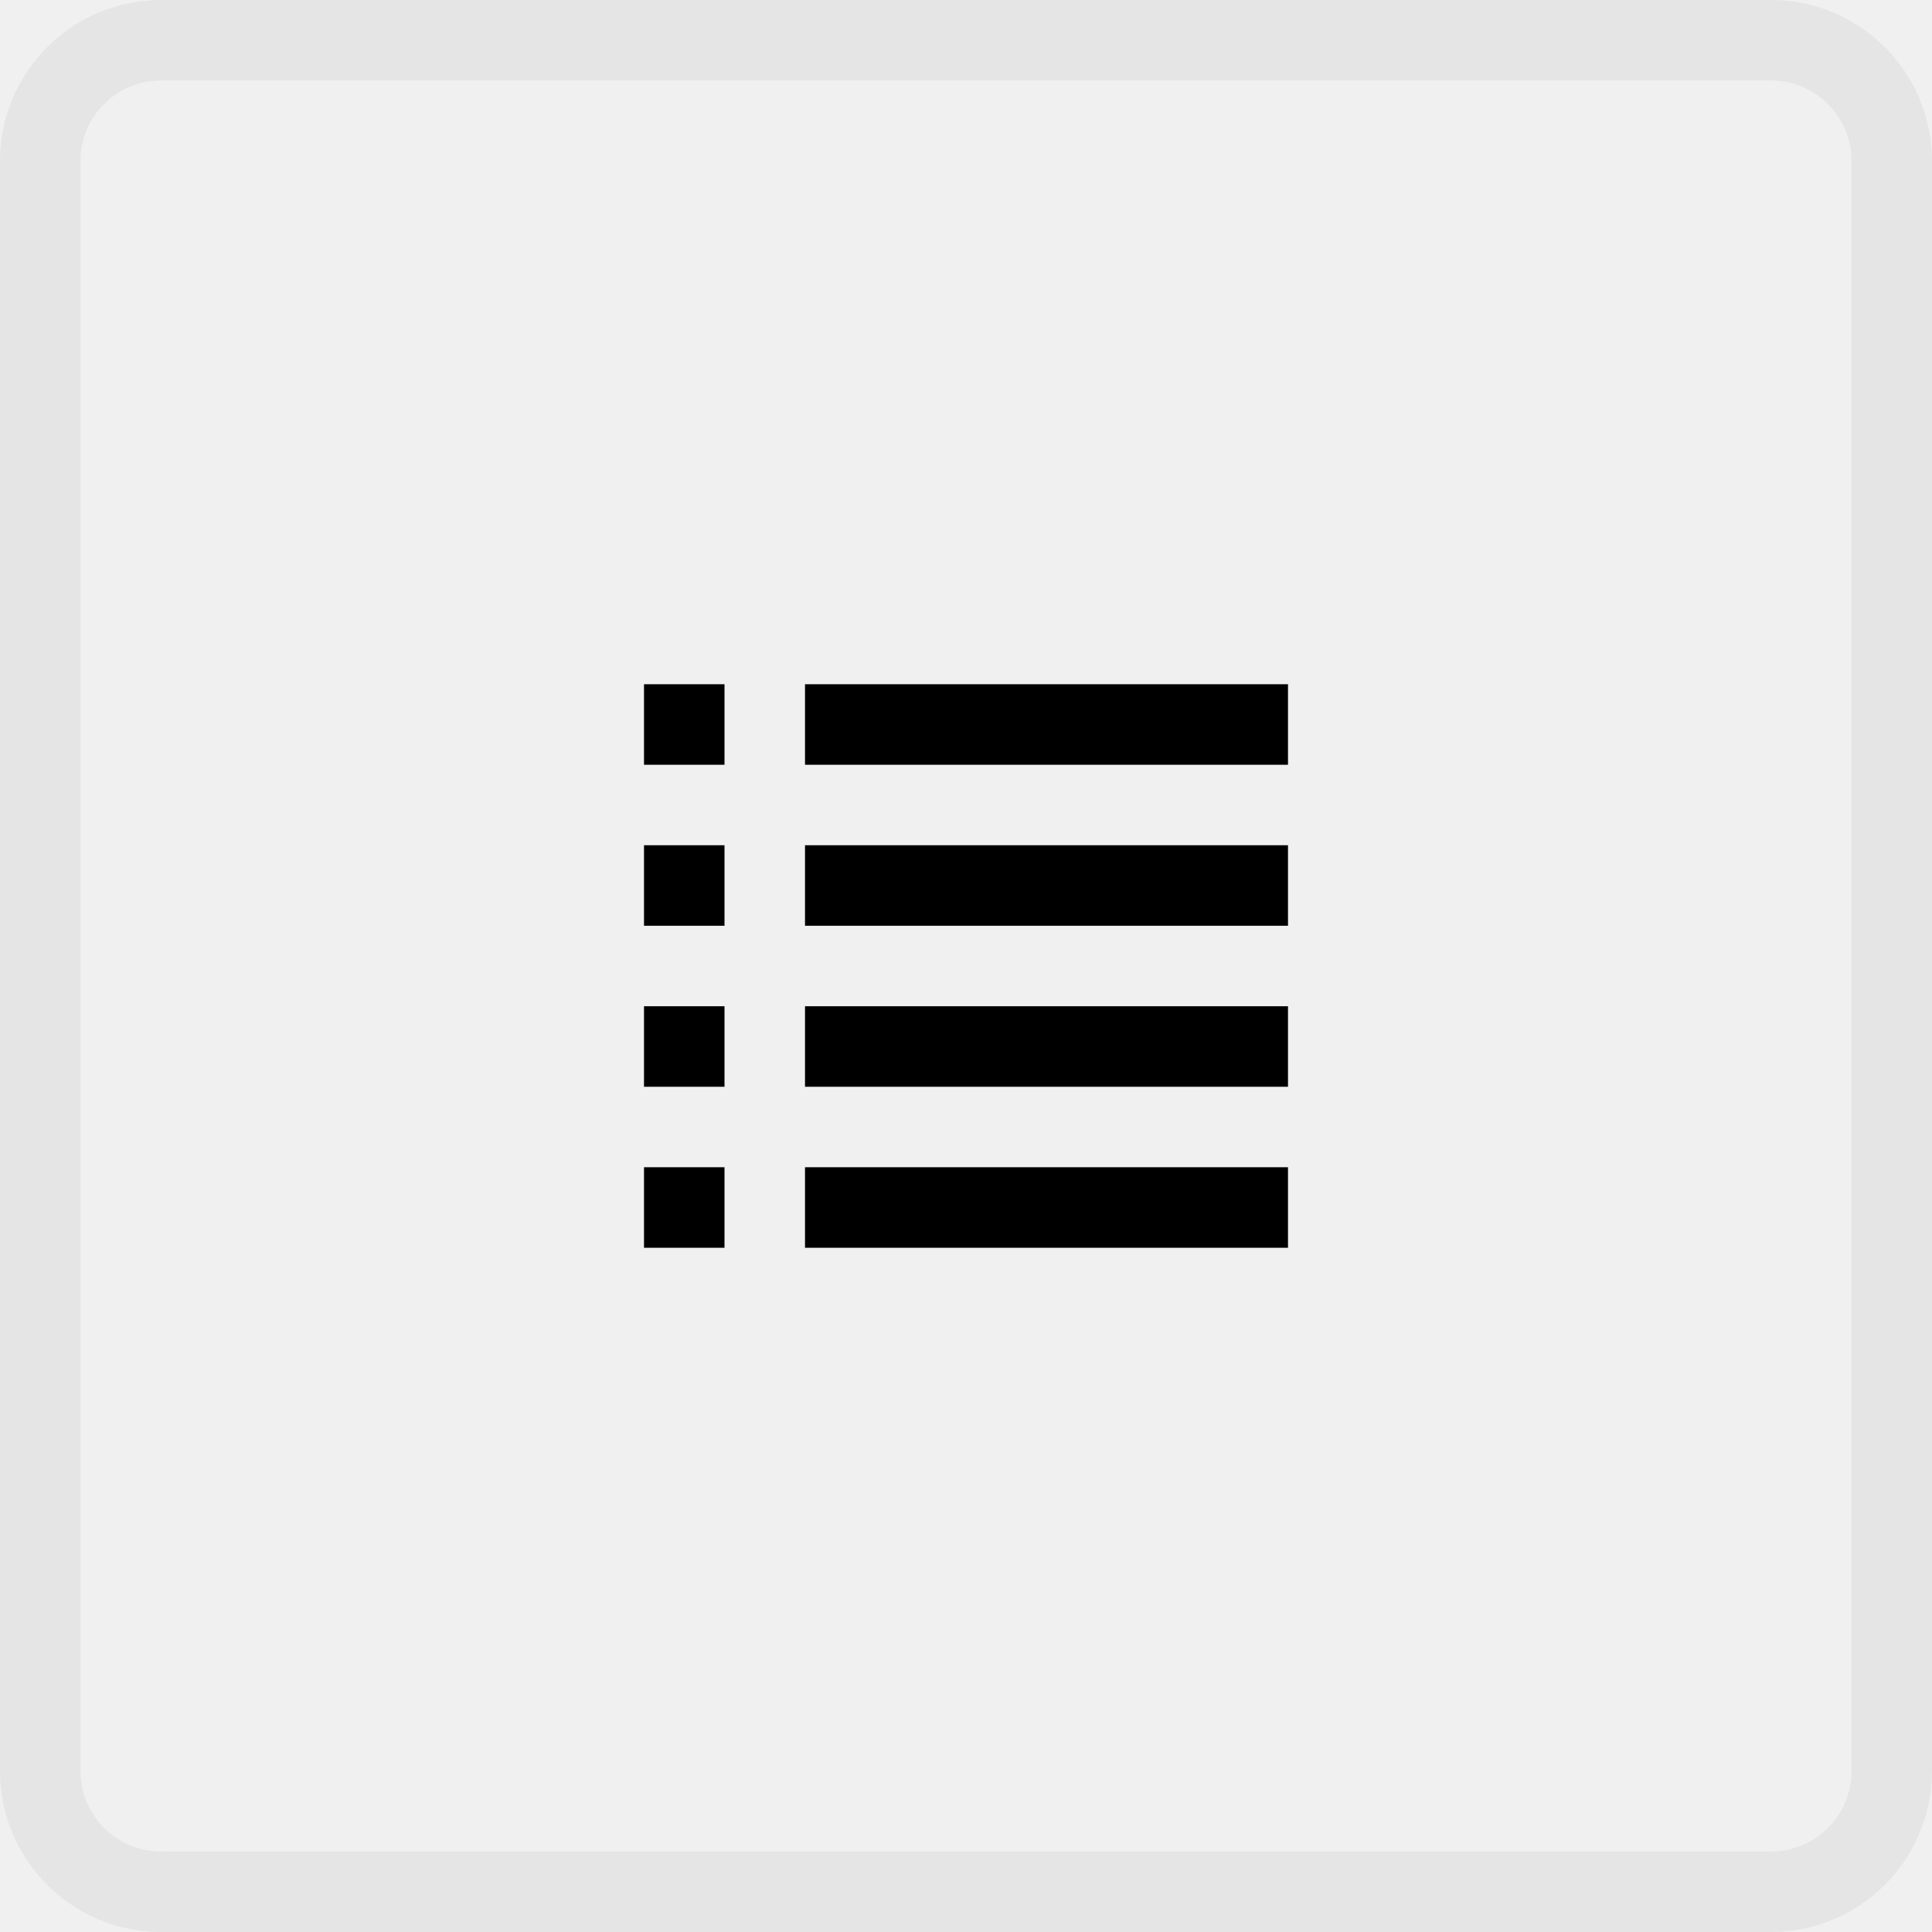
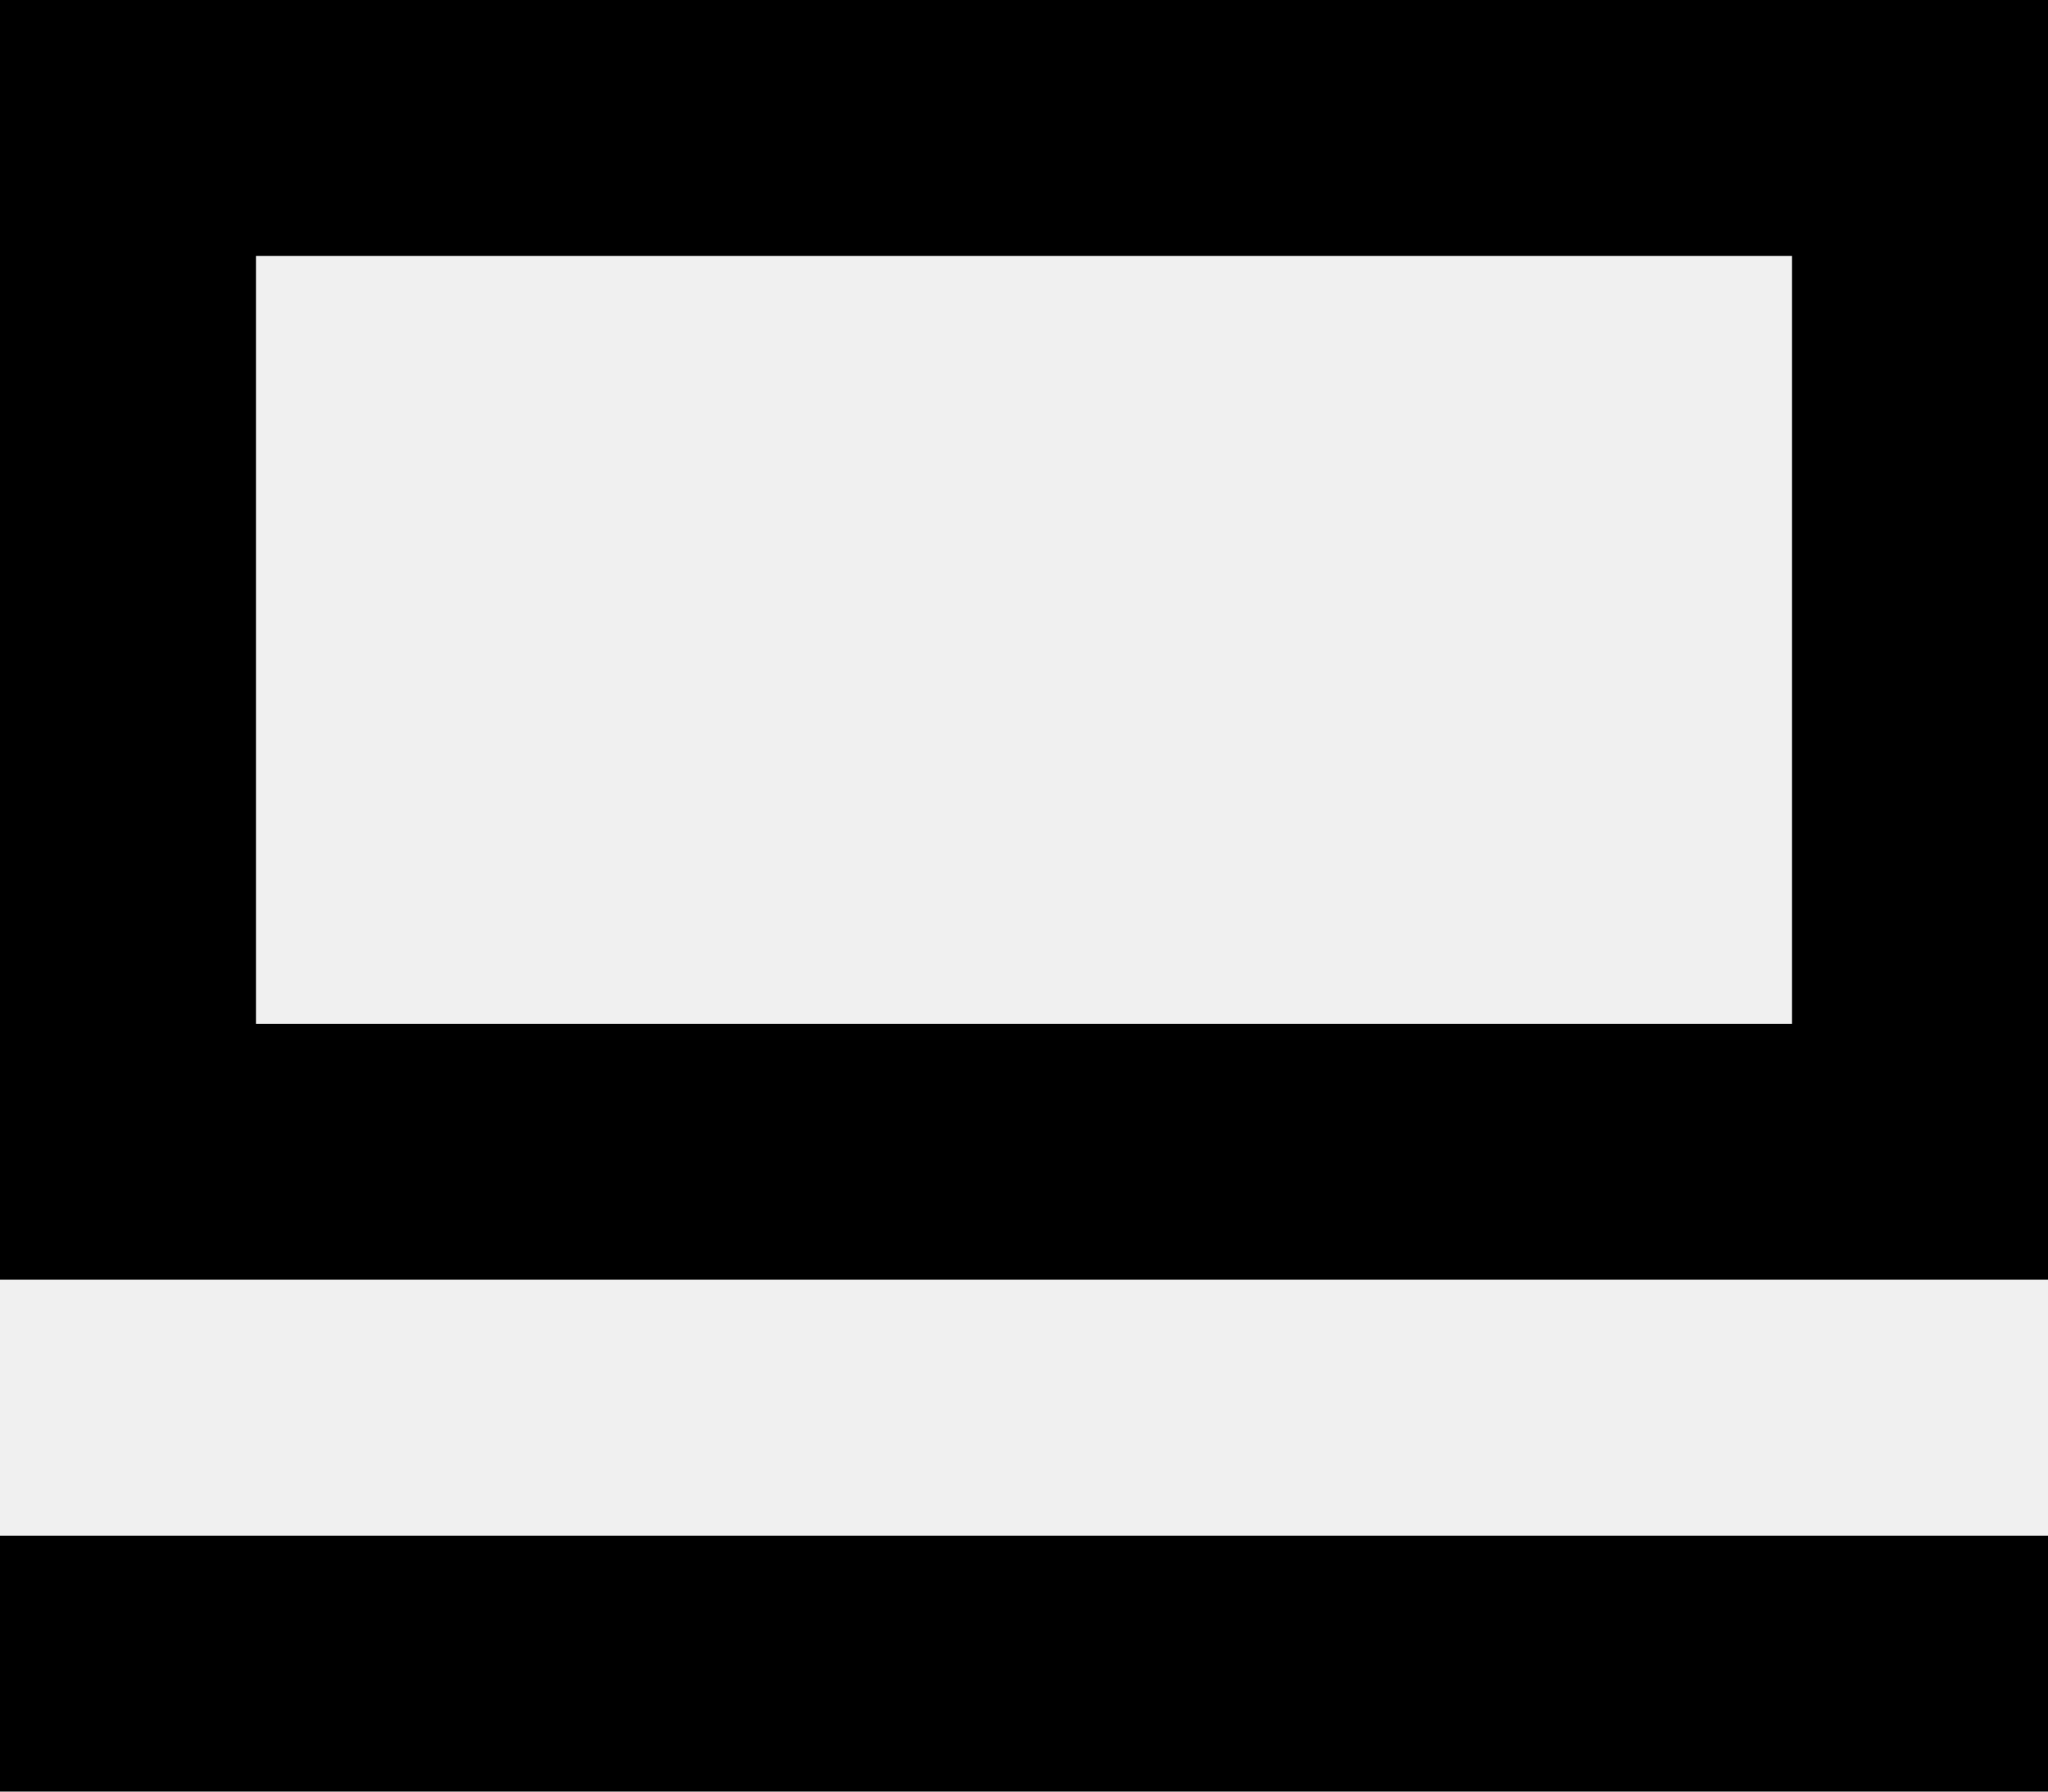
- <svg xmlns="http://www.w3.org/2000/svg" width="48" height="48" viewBox="0 0 48 48" fill="none">
-   <rect x="1" y="1" width="46" height="46" rx="3" stroke="#E5E5E5" stroke-width="2" />
-   <g clip-path="url(#clip0_33548_2388)">
-     <path d="M18 17H16V19H18V17Z" fill="black" />
-     <path d="M32 17H20V19H32V17Z" fill="black" />
-     <path d="M18 21H16V23H18V21Z" fill="black" />
-     <path d="M32 21H20V23H32V21Z" fill="black" />
-     <path d="M18 25H16V27H18V25Z" fill="black" />
-     <path d="M32 25H20V27H32V25Z" fill="black" />
-     <path d="M18 29H16V31H18V29Z" fill="black" />
-     <path d="M32 29H20V31H32V29Z" fill="black" />
-   </g>
-   <defs>
-     <clipPath id="clip0_33548_2388">
-       <rect width="16" height="14" fill="white" transform="translate(16 17)" />
-     </clipPath>
-   </defs>
+ <svg xmlns="http://www.w3.org/2000/svg" width="16" height="14" viewBox="0 0 16 14" fill="none">
+   <path d="M16 12H0V14H16V12Z" fill="black" />
+   <path d="M14 2V8H2V2H14ZM16 0H0V10H16V0Z" fill="black" />
</svg>
